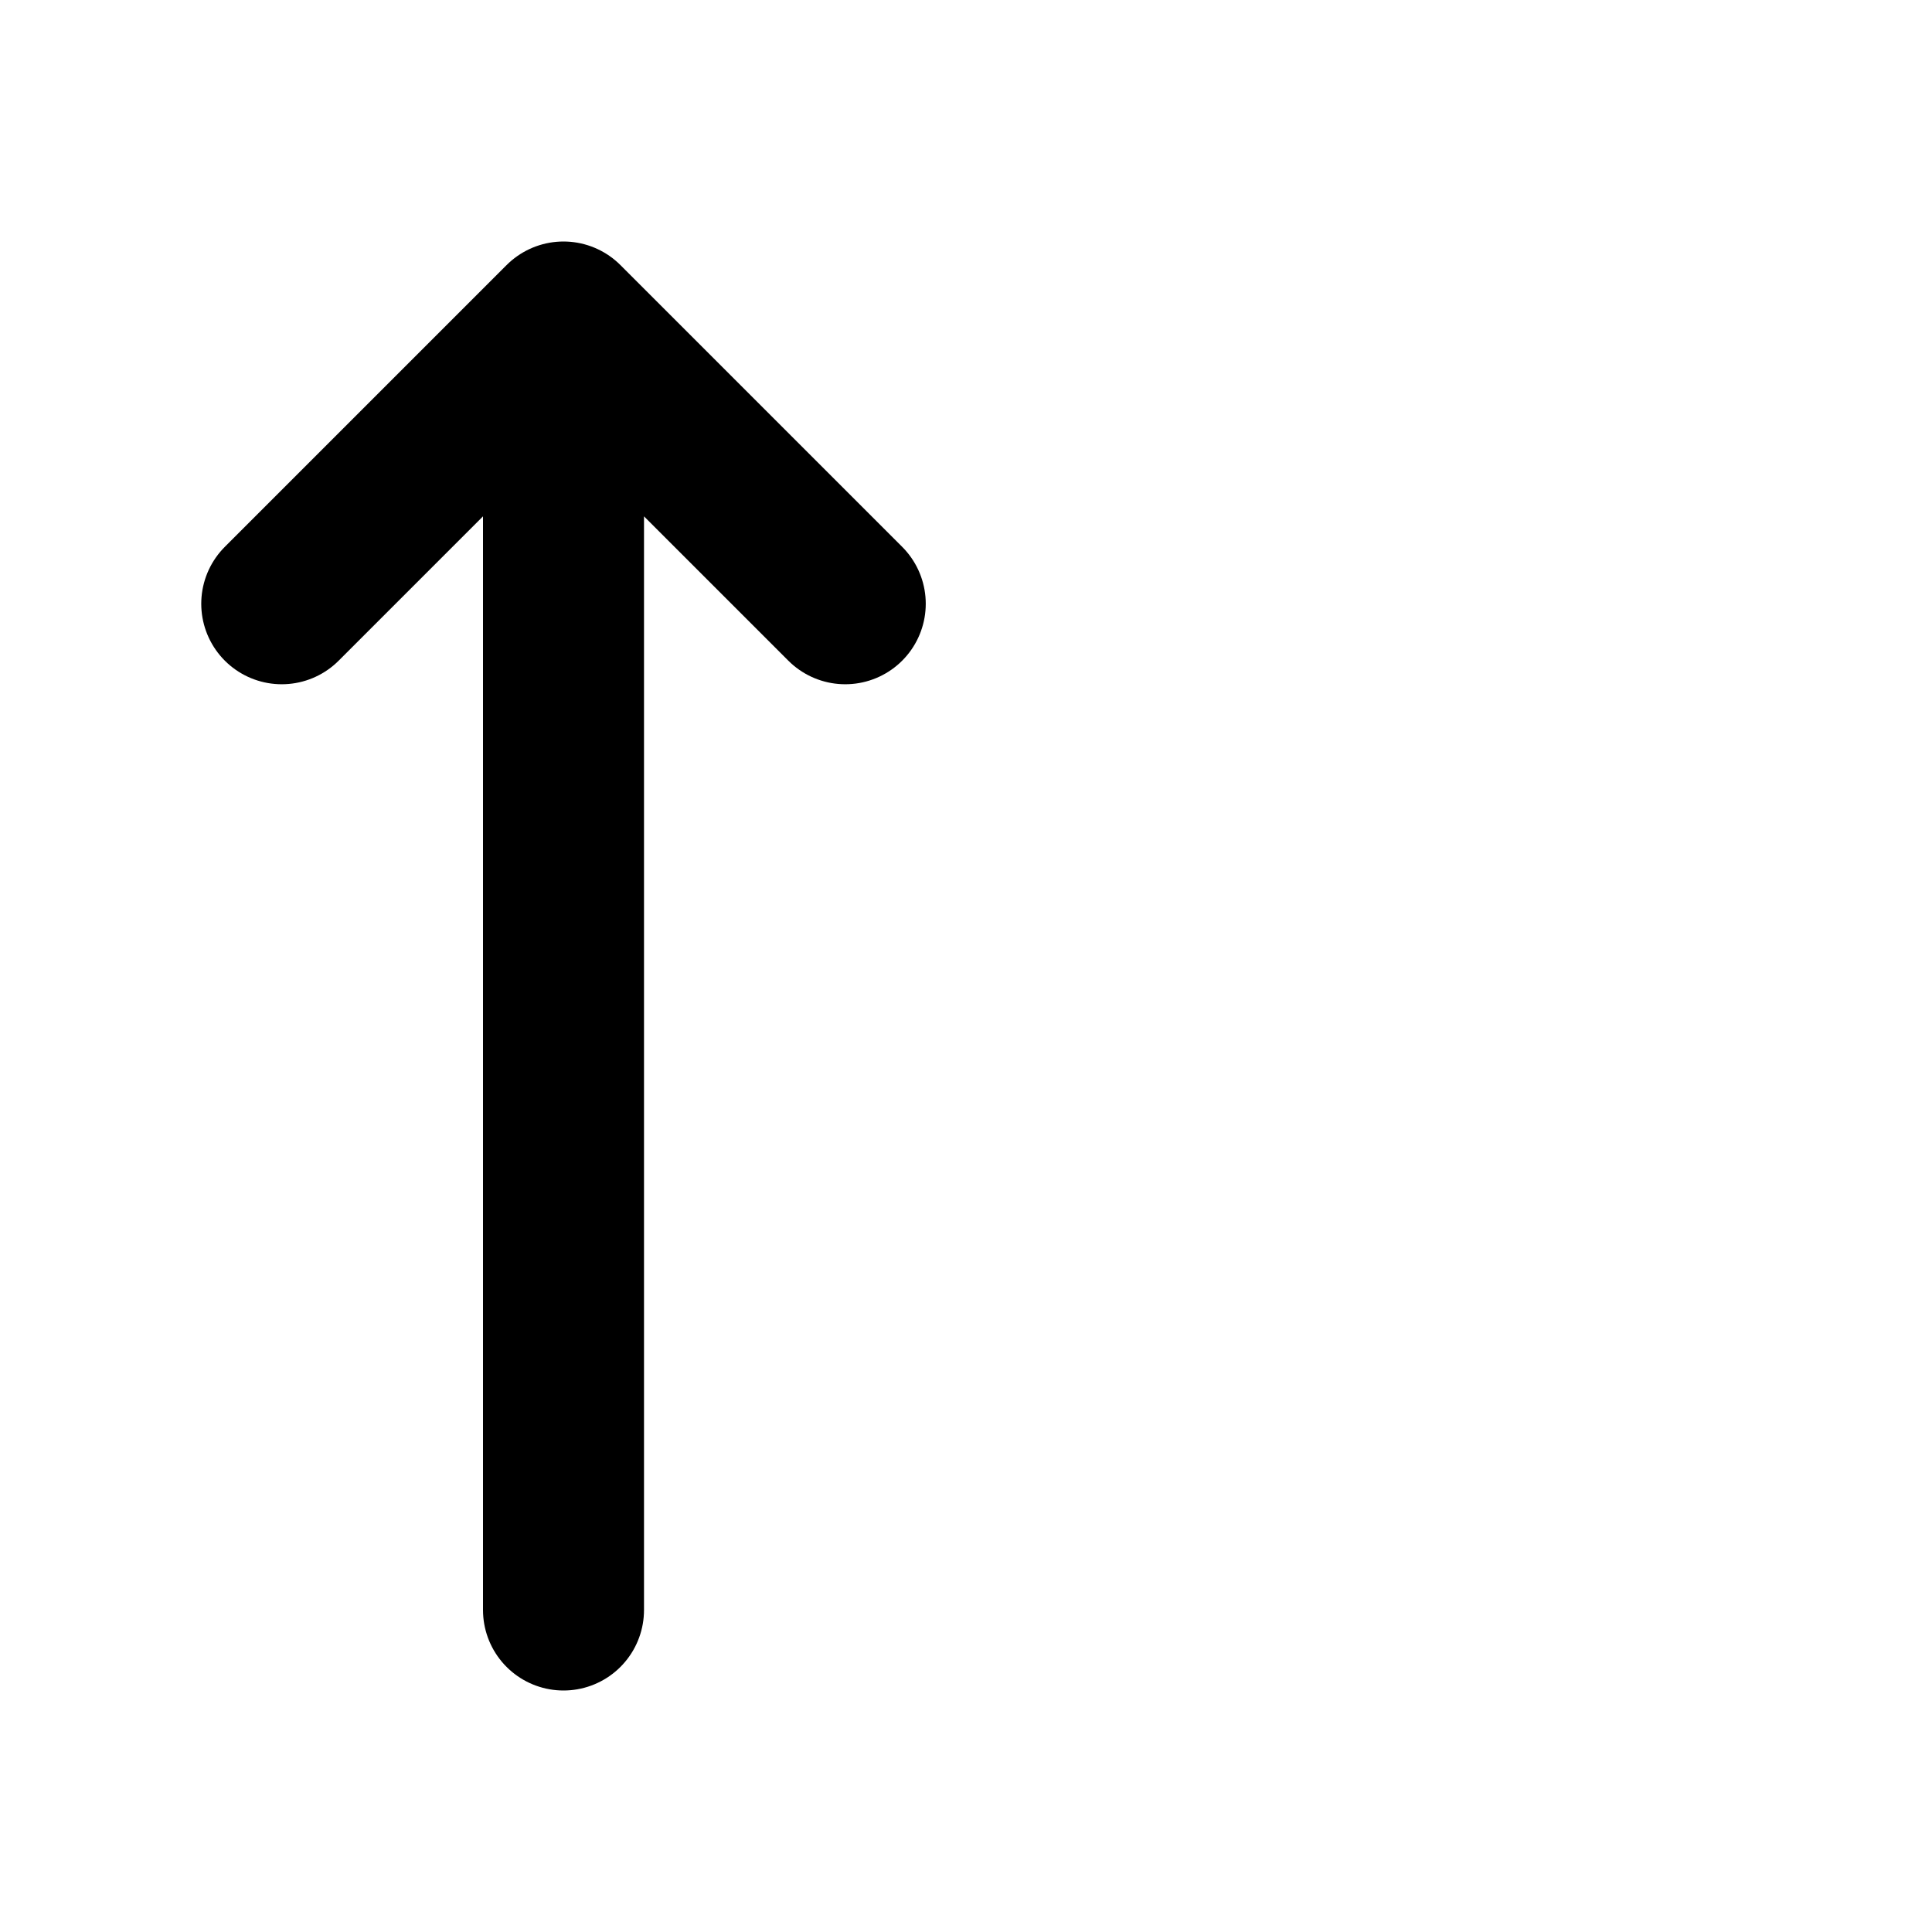
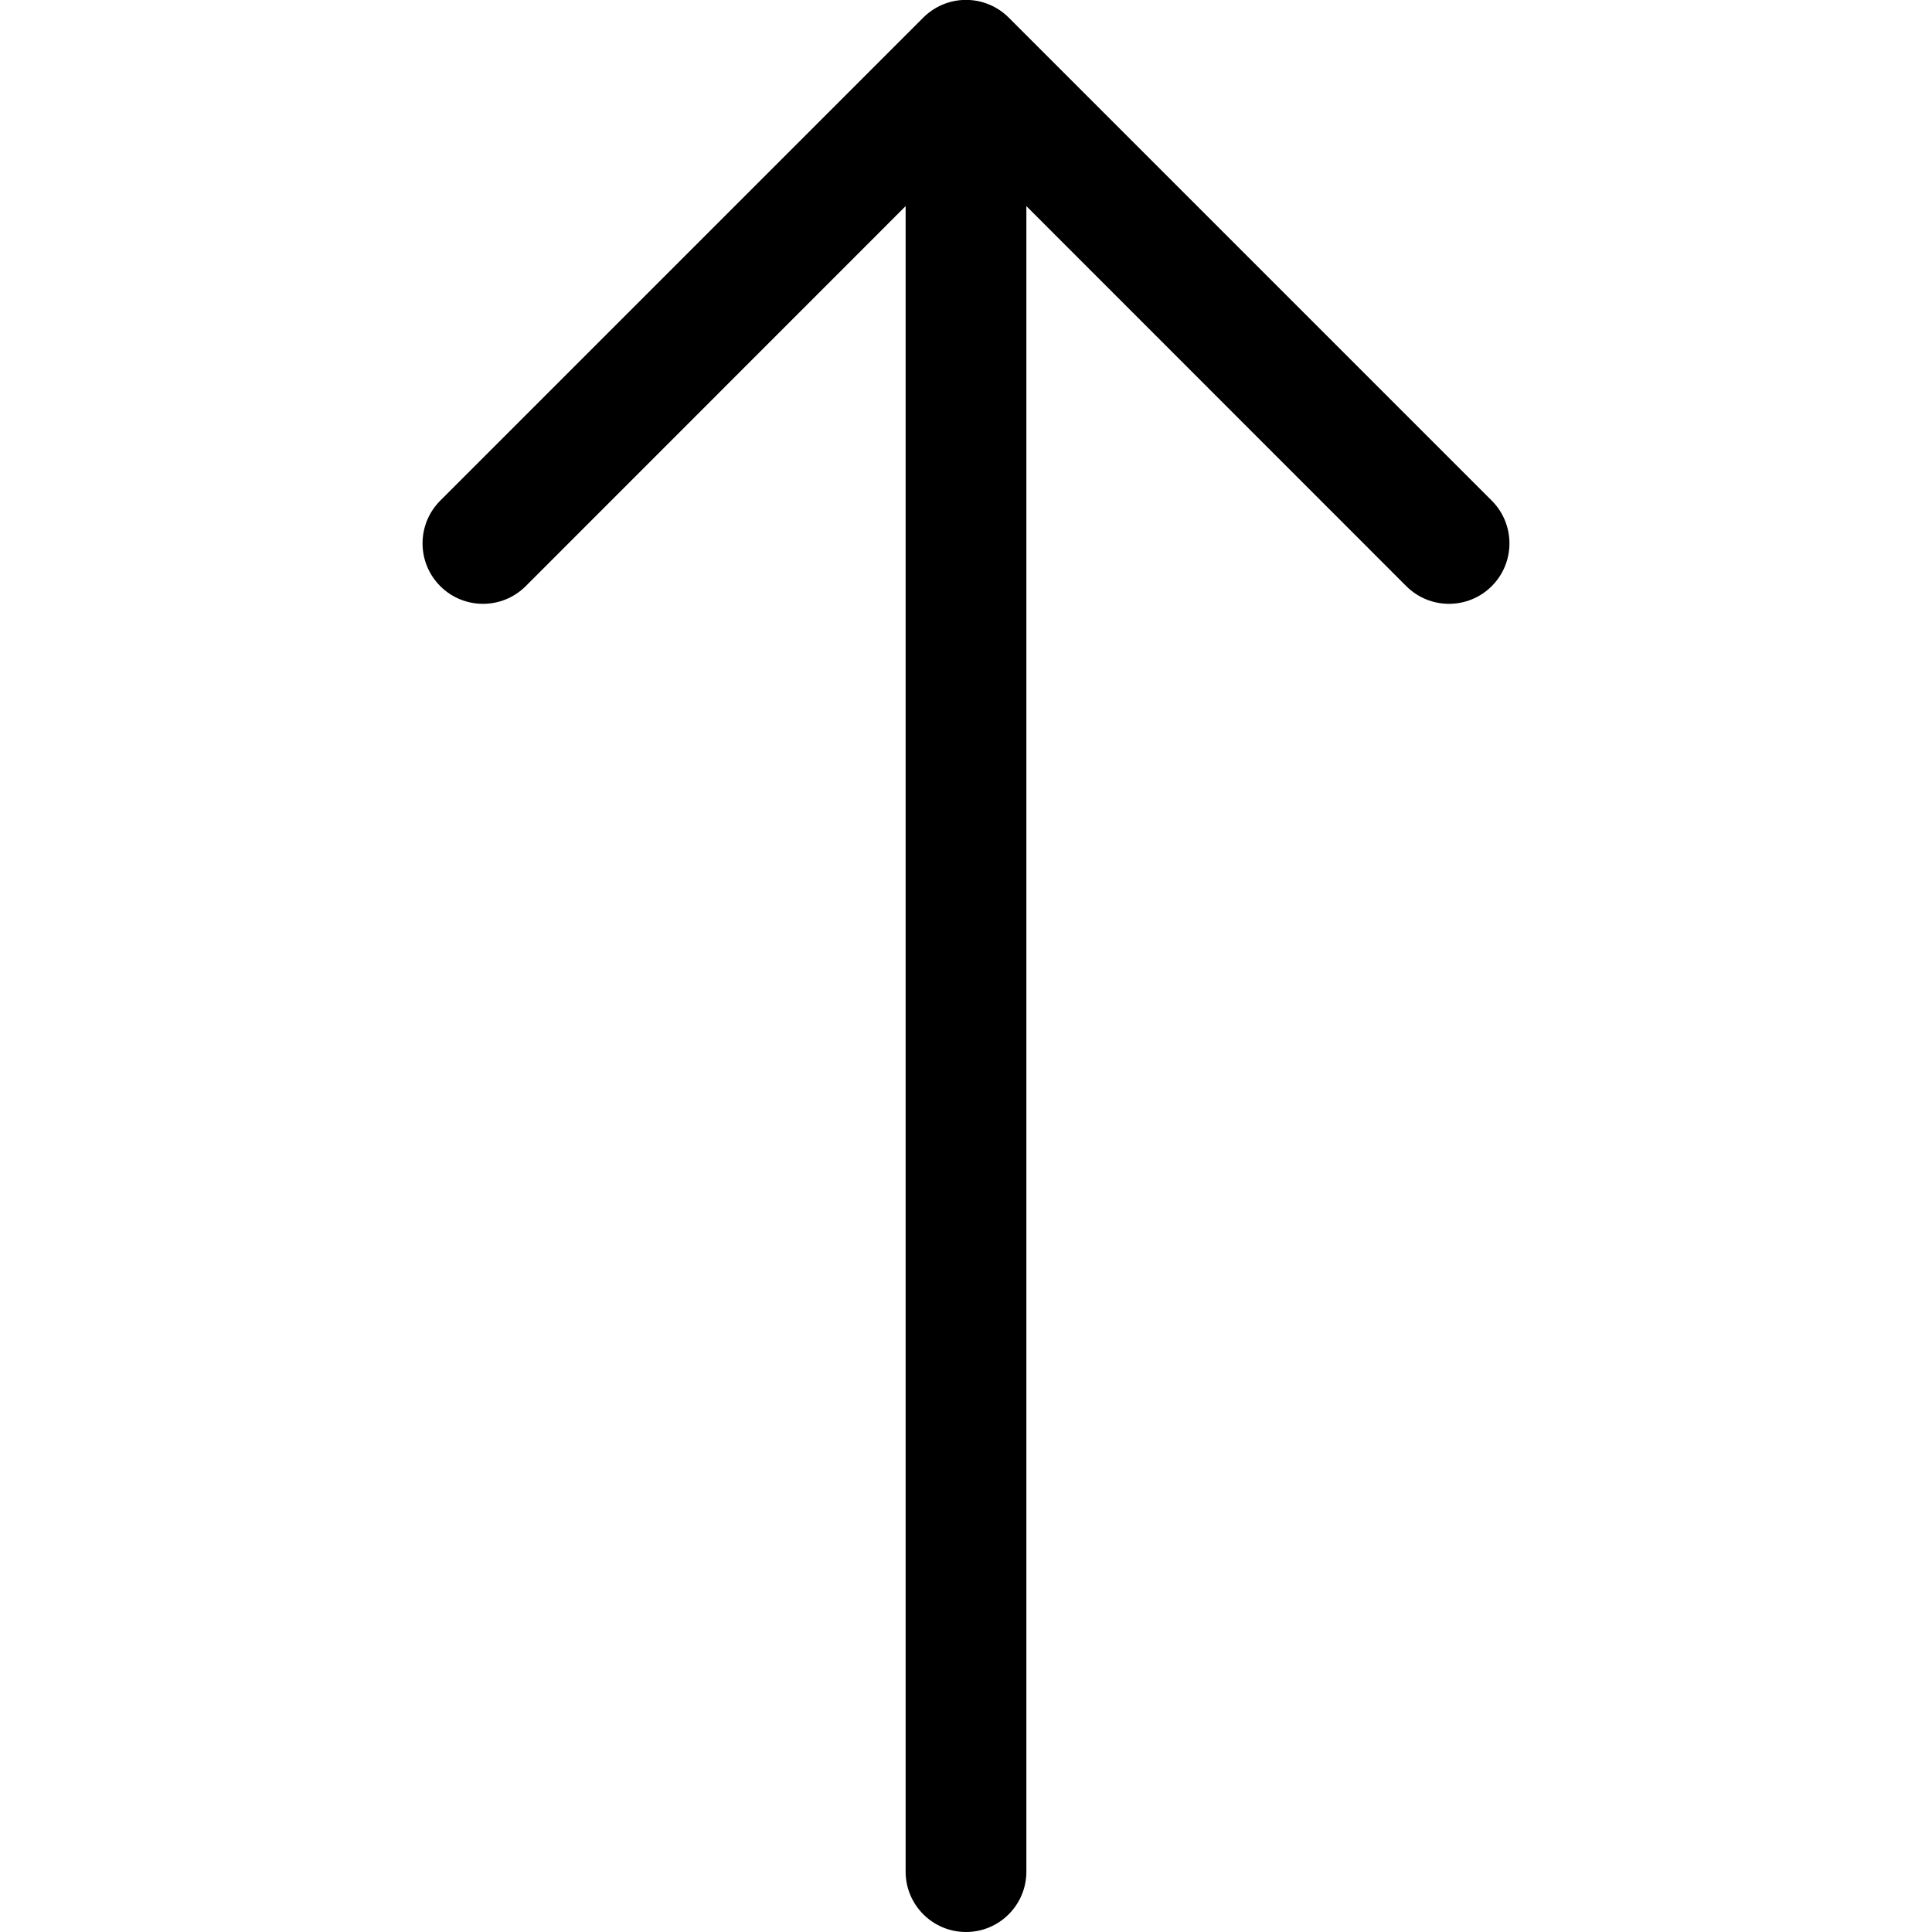
- <svg xmlns="http://www.w3.org/2000/svg" viewBox="0 0 24 24">
-   <path d="M7 20V4 M3.5 7.5L7 4L10.5 7.5" fill="none" stroke="black" stroke-width="2" stroke-linecap="round" stroke-linejoin="round" />
+ <svg xmlns="http://www.w3.org/2000/svg" width="16" height="16" fill="currentColor" viewBox="0 0 16 16">
+   <path d="M7.646.146a.5.5 0 0 1 .708 0l4 4a.5.5 0 0 1-.708.708L8.5 1.707V15.5a.5.5 0 0 1-1 0V1.707L4.354 4.854a.5.5 0 1 1-.708-.708z" />
</svg>
